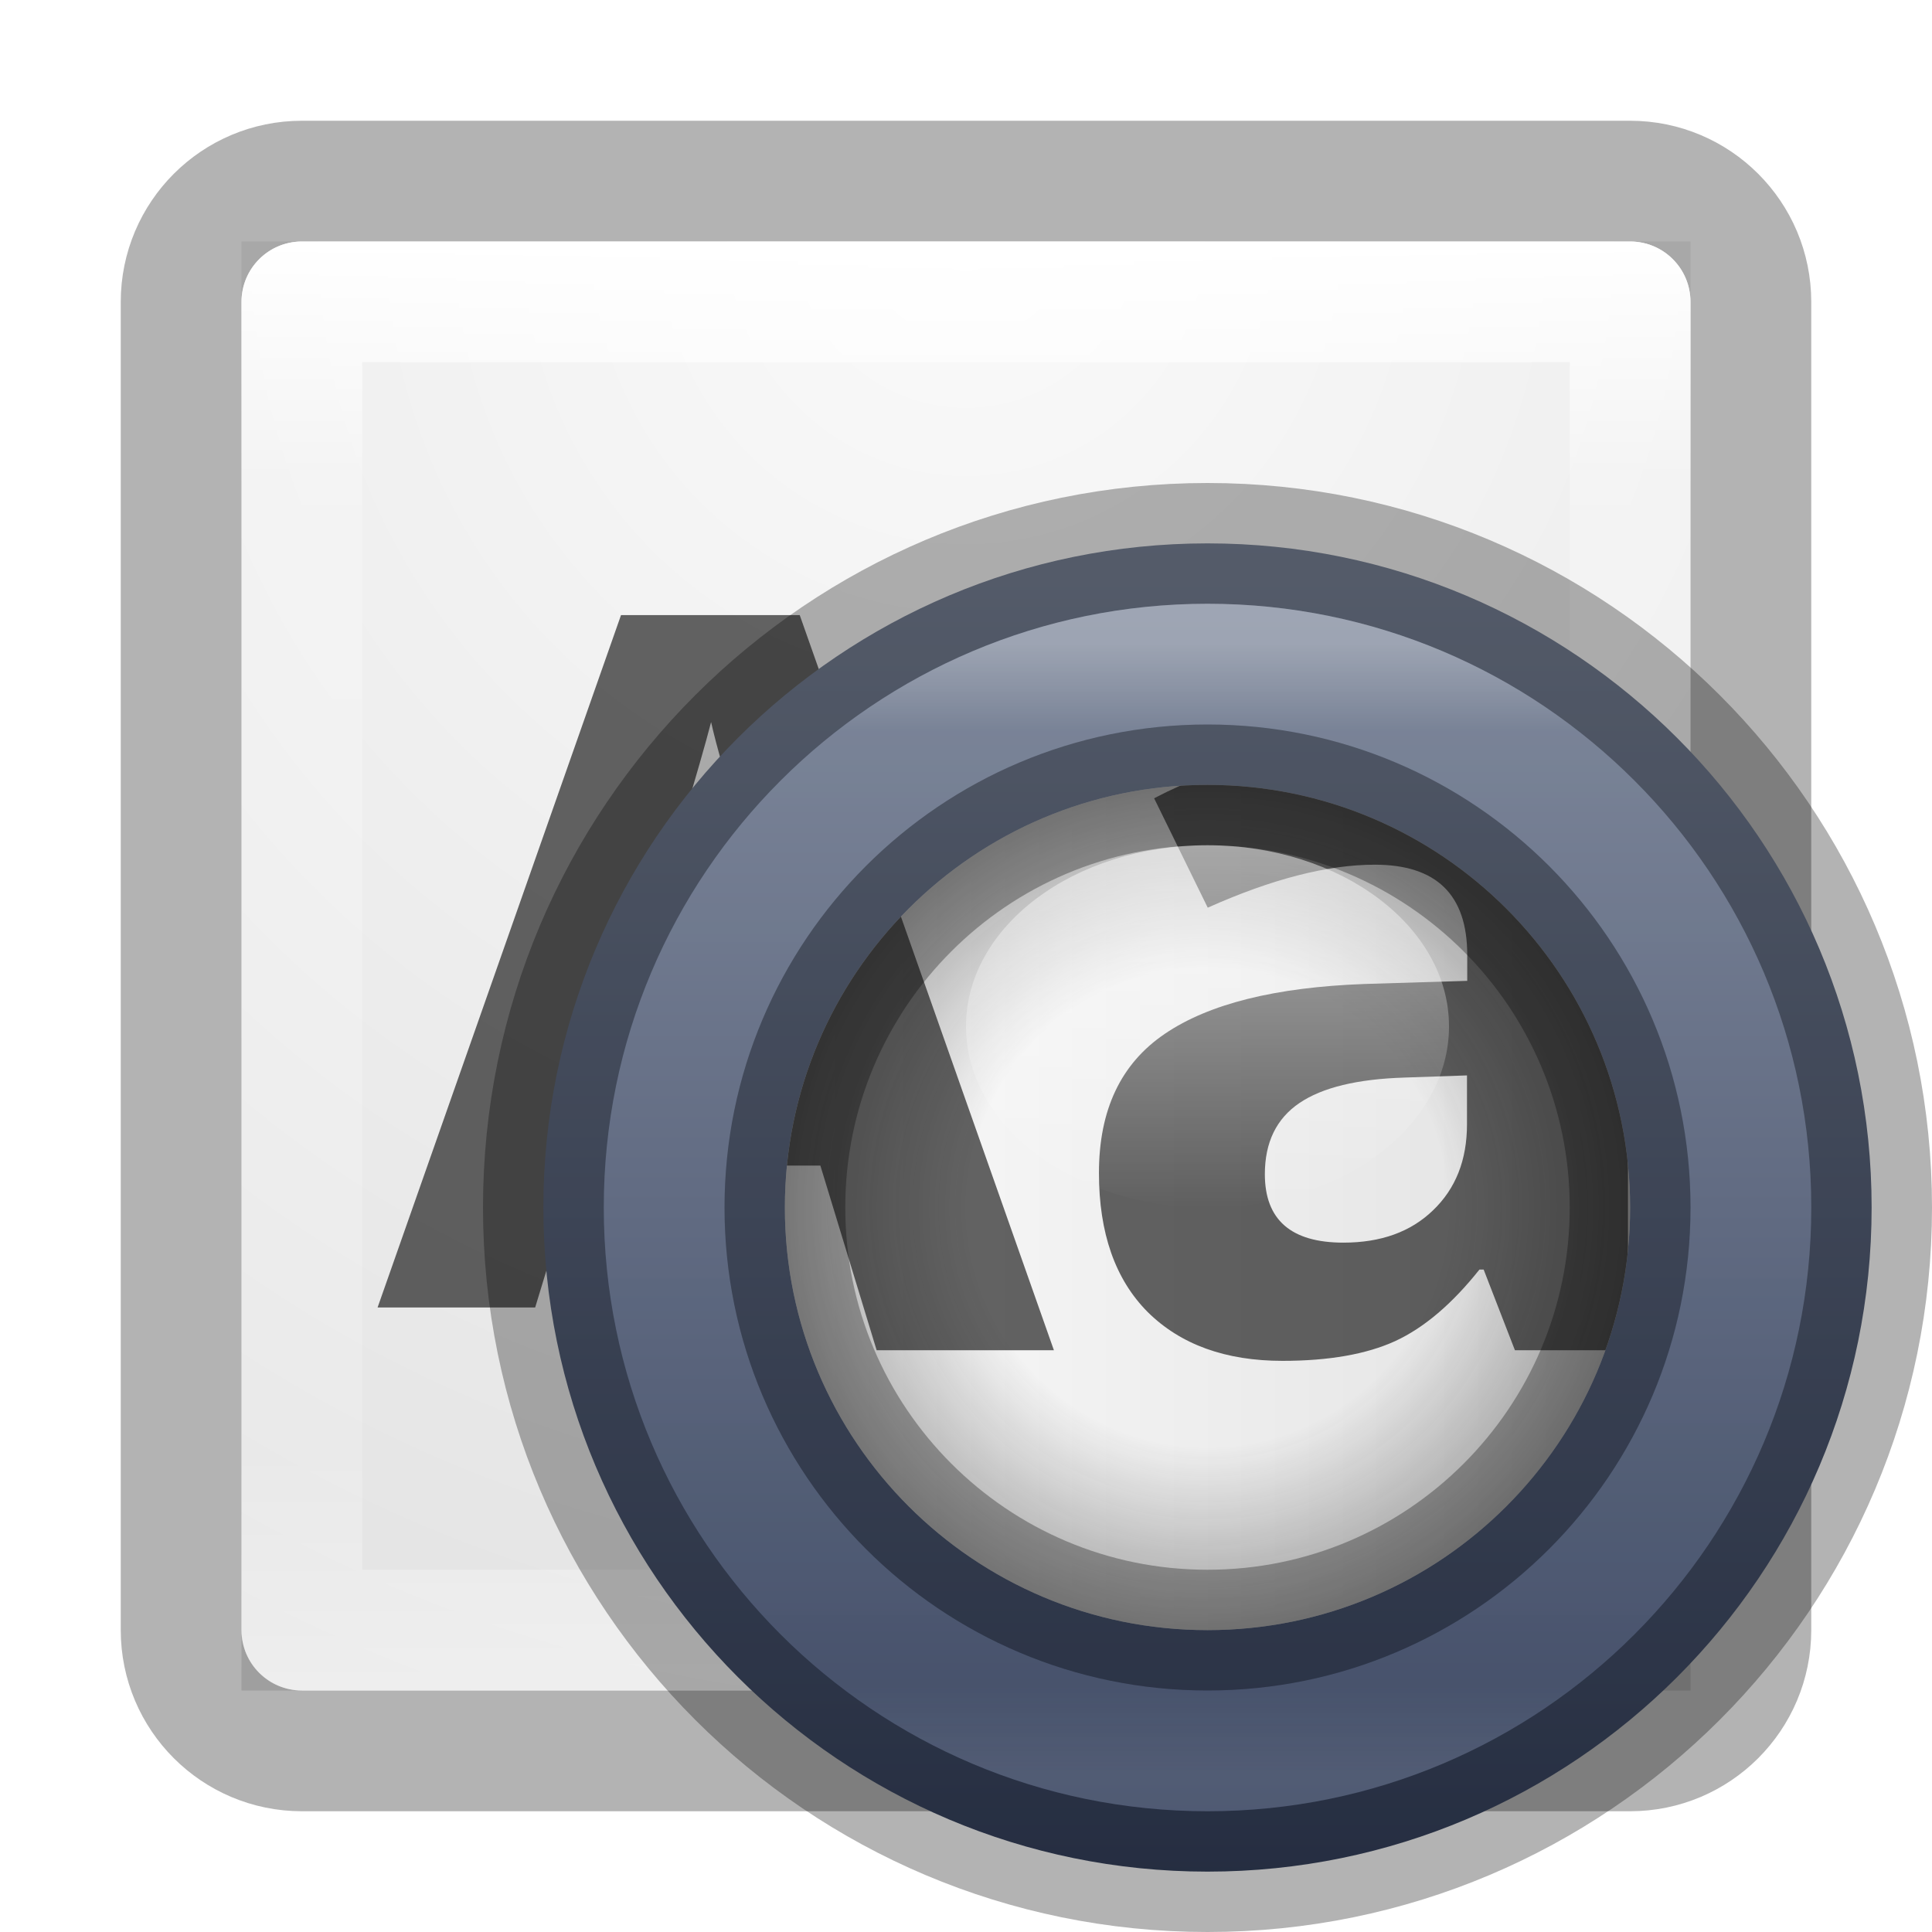
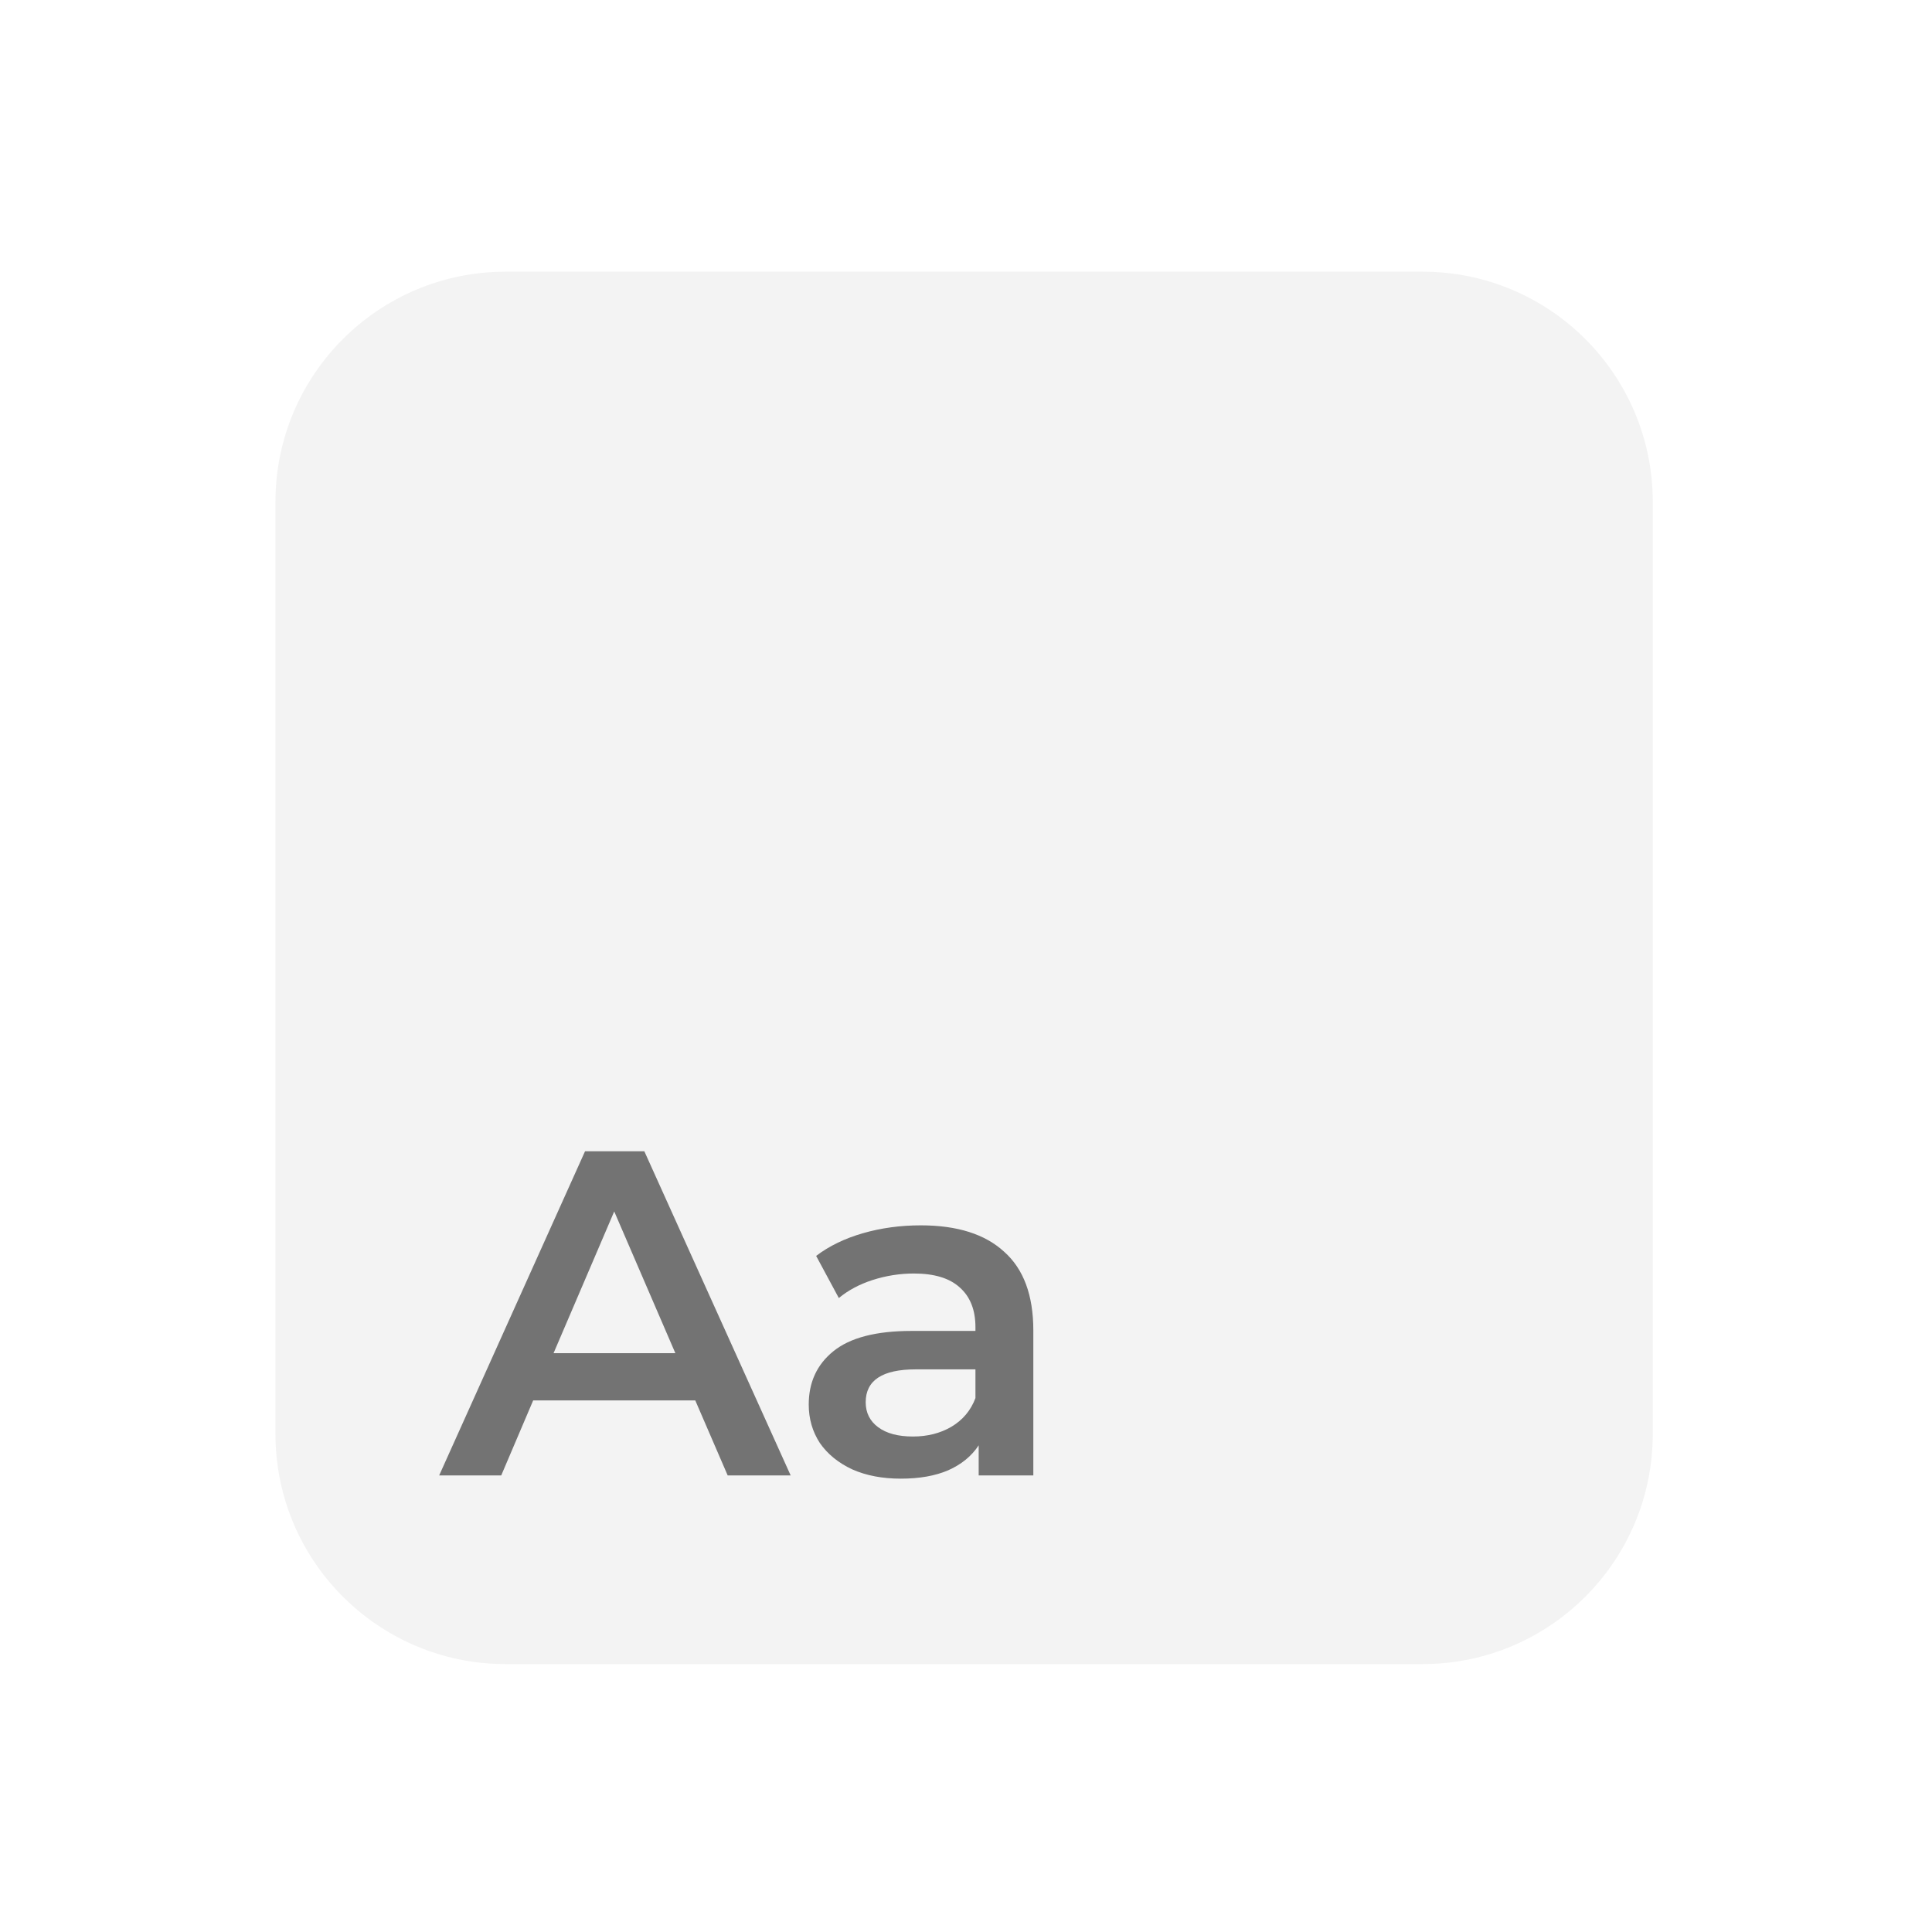
- <svg xmlns="http://www.w3.org/2000/svg" xmlns:xlink="http://www.w3.org/1999/xlink" version="1.1" width="16" height="16" id="svg7567">
-   <defs id="defs7569">
-     <linearGradient id="linearGradient4632-92-3-0-8-1-7">
-       <stop id="stop4634-68-8-0-2-9-4" style="stop-color:#fafafa;stop-opacity:1" offset="0" />
-       <stop id="stop4636-8-21-7-1-4-0" style="stop-color:#e1e1e1;stop-opacity:1" offset="1" />
-     </linearGradient>
-     <linearGradient x1="16.326" y1="19.877" x2="16.326" y2="43.471" id="linearGradient3159" xlink:href="#linearGradient4035" gradientUnits="userSpaceOnUse" gradientTransform="matrix(0.508619,0,0,0.508619,-0.3036311,-8.110071)" />
-     <linearGradient id="linearGradient4035">
-       <stop id="stop4037" style="stop-color:#ffffff;stop-opacity:1" offset="0" />
-       <stop id="stop4039" style="stop-color:#ffffff;stop-opacity:0.235" offset="0.167" />
-       <stop id="stop4041" style="stop-color:#ffffff;stop-opacity:0.157" offset="0.833" />
-       <stop id="stop4043" style="stop-color:#ffffff;stop-opacity:0.392" offset="1" />
-     </linearGradient>
-     <radialGradient cx="32" cy="4.342" r="27.5" fx="32" fy="4.342" id="radialGradient7600" xlink:href="#linearGradient4632-92-3-0-8-1-7" gradientUnits="userSpaceOnUse" gradientTransform="matrix(0,0.5134081,-0.513408,0,10.22917,-14.46352)" />
-     <linearGradient id="linearGradient12739">
-       <stop id="stop12741" style="stop-color:#ffffff;stop-opacity:1" offset="0" />
-       <stop id="stop12743" style="stop-color:#ffffff;stop-opacity:0" offset="1" />
-     </linearGradient>
-     <radialGradient cx="51.91" cy="38.188" r="27.5" fx="51.91" fy="38.188" id="radialGradient4973" xlink:href="#linearGradient12727" gradientUnits="userSpaceOnUse" gradientTransform="matrix(0,0.1339713,-0.1339713,0,15.11609,3.0452)" spreadMethod="pad" />
-     <linearGradient id="linearGradient12727">
-       <stop id="stop12729" style="stop-color:#181818;stop-opacity:0" offset="0" />
-       <stop id="stop12745" style="stop-color:#181818;stop-opacity:0" offset="0.538" />
-       <stop id="stop12731" style="stop-color:#181818;stop-opacity:1" offset="1" />
-     </linearGradient>
-     <linearGradient x1="30.5" y1="30" x2="49.5" y2="30" id="linearGradient4975" xlink:href="#linearGradient4632-92-3-0-8-1-7-6" gradientUnits="userSpaceOnUse" gradientTransform="matrix(0.3684211,0,0,0.3684211,-4.736854,-1.053)" />
-     <linearGradient id="linearGradient4632-92-3-0-8-1-7-6">
-       <stop id="stop4634-68-8-0-2-9-4-8" style="stop-color:#fafafa;stop-opacity:1" offset="0" />
-       <stop id="stop4636-8-21-7-1-4-0-7" style="stop-color:#e1e1e1;stop-opacity:1" offset="1" />
-     </linearGradient>
-     <linearGradient x1="33.244" y1="42.379" x2="66.732" y2="42.379" id="linearGradient4977" xlink:href="#linearGradient3878" gradientUnits="userSpaceOnUse" gradientTransform="matrix(0,0.2795031,-0.2795031,0,21.84701,-3.9718)" />
-     <linearGradient id="linearGradient3878">
-       <stop id="stop3880" style="stop-color:#ffffff;stop-opacity:1" offset="0" />
-       <stop id="stop3882" style="stop-color:#ffffff;stop-opacity:0.235" offset="0.077" />
-       <stop id="stop3884" style="stop-color:#ffffff;stop-opacity:0.157" offset="0.923" />
-       <stop id="stop3886" style="stop-color:#ffffff;stop-opacity:0.392" offset="1" />
-     </linearGradient>
-     <linearGradient x1="79.457" y1="22.857" x2="79.457" y2="50.057" id="linearGradient4985" xlink:href="#linearGradient4220-7" gradientUnits="userSpaceOnUse" gradientTransform="matrix(0.4193899,0,0,0.4193899,-23.32352,-5.2898)" />
-     <linearGradient id="linearGradient4220-7">
-       <stop id="stop4222-7" style="stop-color:#7a8498;stop-opacity:1" offset="0" />
-       <stop id="stop4224-0" style="stop-color:#34405c;stop-opacity:1" offset="1" />
-     </linearGradient>
-     <linearGradient x1="44.2" y1="1037.505" x2="53.8" y2="1037.505" id="linearGradient7826" xlink:href="#linearGradient12739" gradientUnits="userSpaceOnUse" gradientTransform="matrix(0.3125,0,0,0.3888889,-6.8127,-413.4742)" />
-     <clipPath id="clipPath7834">
-       <rect width="7" height="7" rx="25" ry="25" x="6.5" y="6.5" id="rect7836" style="color:#000000;fill:url(#linearGradient7838);fill-opacity:1;fill-rule:nonzero;stroke:none;stroke-width:1;marker:none;visibility:visible;display:inline;overflow:visible;enable-background:accumulate" />
-     </clipPath>
-     <linearGradient x1="30.5" y1="30" x2="49.5" y2="30" id="linearGradient7838" xlink:href="#linearGradient4632-92-3-0-8-1-7-6" gradientUnits="userSpaceOnUse" gradientTransform="matrix(0.3684211,0,0,0.3684211,-4.736854,-1.053)" />
-   </defs>
-   <g id="layer1">
-     <g id="g8134">
-       <rect width="12" height="12" x="2" y="2" id="rect5505-21-3-8-5-2" style="color:#000000;fill:url(#radialGradient7600);fill-opacity:1;fill-rule:nonzero;stroke:none;stroke-width:1;marker:none;visibility:visible;display:inline;overflow:visible;enable-background:accumulate" />
-       <rect width="13" height="13" rx="1" ry="1" x="1.5" y="1.5" id="rect3993" style="opacity:0.3;fill:none;stroke:#000000;stroke-width:1;stroke-opacity:1" />
-       <rect width="11" height="11" x="2.5" y="2.5" id="rect6741-5-0-2-3" style="fill:none;stroke:url(#linearGradient3159);stroke-width:1;stroke-linecap:round;stroke-linejoin:round;stroke-miterlimit:4;stroke-opacity:1;stroke-dasharray:none;stroke-dashoffset:0" />
-       <g id="text6626" style="font-size:8px;font-style:normal;font-variant:normal;font-weight:bold;font-stretch:normal;text-align:center;line-height:125%;letter-spacing:0px;word-spacing:0px;text-anchor:middle;opacity:0.6;fill:#000000;fill-opacity:1;stroke:none;font-family:Open Sans;-inkscape-font-specification:Open Sans Bold">
-         <path d="M 7.342,10.828 6.928,9.469 l -2.082,0 -0.414,1.359 -1.305,0 2.016,-5.734 1.48,0 2.023,5.734 -1.305,0 m -0.703,-2.375 C 6.256,7.221 6.04,6.525 5.99,6.363 5.943,6.202 5.91,6.074 5.889,5.98 5.803,6.314 5.557,7.138 5.15,8.453 l 1.488,0" id="path8049" />
-         <path d="m 12.041,10.828 -0.23,-0.594 -0.031,0 c -0.201,0.253 -0.408,0.428 -0.621,0.527 -0.211,0.096 -0.487,0.145 -0.828,0.145 -0.419,0 -0.75,-0.12 -0.992,-0.359 C 9.098,10.307 8.979,9.966 8.979,9.523 8.979,9.06 9.14,8.719 9.463,8.5 9.788,8.279 10.278,8.156 10.932,8.133 l 0.758,-0.023 0,-0.191 C 11.689,7.475 11.463,7.254 11.01,7.254 10.661,7.254 10.251,7.359 9.779,7.57 L 9.385,6.766 C 9.887,6.503 10.445,6.371 11.057,6.371 c 0.586,4.5e-6 1.035,0.128 1.348,0.383 0.312,0.255 0.469,0.643 0.469,1.164 l 0,2.91 -0.832,0 m -0.352,-2.023 -0.461,0.016 c -0.346,0.01 -0.604,0.073 -0.773,0.188 -0.169,0.115 -0.254,0.289 -0.254,0.523 -2e-6,0.336 0.193,0.504 0.578,0.504 0.276,10e-7 0.496,-0.079 0.66,-0.238 0.167,-0.159 0.25,-0.37 0.25,-0.633 l 0,-0.359" id="path8051" />
-       </g>
-       <path d="m 15.5,10 a 5.5,5.5 0 0 1 -11,0 5.5,5.5 0 1 1 11,0 z" id="path4218" style="color:#000000;fill:url(#linearGradient4985);fill-opacity:1;fill-rule:nonzero;stroke:none;stroke-width:0.791;marker:none;visibility:visible;display:inline;overflow:visible;enable-background:accumulate" />
-       <path d="m 15.5,10 a 5.5,5.5 0 0 1 -11,0 5.5,5.5 0 1 1 11,0 z" id="path7624" style="opacity:0.3;fill:none;stroke:#000000;stroke-width:1;stroke-miterlimit:4;stroke-opacity:1;stroke-dasharray:none" />
-       <path d="m 10.001,14.5 a 4.5,4.5 0 1 1 0,-9 4.5,4.5 0 0 1 0,9 z" id="path7681" style="opacity:0.3;fill:none;stroke:url(#linearGradient4977);stroke-width:1;stroke-miterlimit:4;stroke-opacity:1;stroke-dasharray:none" />
-       <rect width="7" height="7" rx="25" ry="25" x="6.5" y="6.5" id="rect8115" style="color:#000000;fill:url(#linearGradient4975);fill-opacity:1;fill-rule:nonzero;stroke:none;stroke-width:1;marker:none;visibility:visible;display:inline;overflow:visible;enable-background:accumulate" />
-       <g clip-path="url(#clipPath7834)" id="text7828" style="font-size:9px;font-style:normal;font-variant:normal;font-weight:bold;font-stretch:normal;text-align:center;line-height:125%;letter-spacing:0px;word-spacing:0px;text-anchor:middle;opacity:0.6;fill:#000000;fill-opacity:1;stroke:none;font-family:Open Sans;-inkscape-font-specification:Open Sans Bold">
-         <path d="m 7.26,11.182 -0.466,-1.529 -2.342,0 -0.466,1.529 -1.468,0 2.268,-6.451 1.666,0 2.276,6.451 -1.468,0 M 6.469,8.51 C 6.038,7.124 5.795,6.34 5.739,6.159 5.686,5.977 5.648,5.834 5.625,5.728 5.528,6.103 5.251,7.03 4.794,8.51 l 1.674,0" id="path8044" />
-         <path d="m 12.546,11.182 -0.259,-0.668 -0.035,0 c -0.226,0.284 -0.458,0.482 -0.699,0.593 -0.237,0.108 -0.548,0.163 -0.932,0.163 -0.472,0 -0.844,-0.135 -1.116,-0.404 C 9.236,10.596 9.101,10.212 9.101,9.714 9.101,9.192 9.282,8.809 9.646,8.562 10.012,8.313 10.563,8.176 11.298,8.149 l 0.853,-0.026 0,-0.215 c -4e-6,-0.498 -0.255,-0.747 -0.765,-0.747 -0.393,4.1e-6 -0.854,0.119 -1.384,0.356 L 9.558,6.611 C 10.123,6.315 10.75,6.167 11.439,6.167 c 0.659,5e-6 1.165,0.144 1.516,0.431 0.352,0.287 0.527,0.724 0.527,1.31 l 0,3.274 -0.936,0 m -0.396,-2.276 -0.519,0.018 c -0.39,0.012 -0.68,0.082 -0.87,0.211 -0.19,0.129 -0.286,0.325 -0.286,0.589 -1e-6,0.378 0.217,0.567 0.65,0.567 0.311,1e-6 0.558,-0.089 0.743,-0.268 0.187,-0.179 0.281,-0.416 0.281,-0.712 l 0,-0.404" id="path8046" />
-       </g>
-       <rect width="7" height="7" rx="25" ry="25" x="6.5" y="6.5" id="rect12723" style="opacity:0.4;color:#000000;fill:url(#radialGradient4973);fill-opacity:1;fill-rule:nonzero;stroke:none;stroke-width:1;marker:none;visibility:visible;display:inline;overflow:visible;enable-background:accumulate" />
-       <path d="m 13.5,10 a 3.5,3.5 0 0 1 -7,0 3.5,3.5 0 1 1 7,0 z" id="path8113" style="opacity:0.3;fill:none;stroke:#000000;stroke-width:1;stroke-miterlimit:4;stroke-opacity:1;stroke-dasharray:none" />
-       <rect width="3" height="4" rx="25" ry="25" x="7" y="-12" transform="matrix(0,1,-1,0,0,0)" id="rect12733" style="opacity:0.5;color:#000000;fill:url(#linearGradient7826);fill-opacity:1;fill-rule:nonzero;stroke:none;stroke-width:1;marker:none;visibility:visible;display:inline;overflow:visible;enable-background:accumulate" />
-     </g>
-   </g>
+ <svg xmlns="http://www.w3.org/2000/svg" width="512" height="512" viewBox="0 0 512 512" fill="none">
+   <rect x="73" y="72" width="365" height="369" rx="61" fill="#F3F3F3" />
+   <path d="M184.252 371.119H141.299L132.831 391H116.386L155.044 305.094H170.753L209.533 391H192.843L184.252 371.119ZM178.975 358.601L162.776 321.048L146.699 358.601H178.975ZM244.022 324.729C253.676 324.729 261.039 327.061 266.112 331.725C271.266 336.306 273.843 343.261 273.843 352.588V391H259.362V383.023C257.48 385.887 254.78 388.096 251.262 389.65C247.826 391.123 243.653 391.859 238.745 391.859C233.836 391.859 229.54 391.041 225.859 389.405C222.177 387.686 219.313 385.355 217.268 382.409C215.304 379.382 214.323 375.987 214.323 372.223C214.323 366.333 216.491 361.628 220.827 358.11C225.245 354.51 232.158 352.71 241.567 352.71H258.503V351.728C258.503 347.147 257.112 343.629 254.33 341.174C251.631 338.72 247.581 337.493 242.181 337.493C238.499 337.493 234.858 338.065 231.258 339.211C227.74 340.356 224.754 341.952 222.3 343.997L216.286 332.829C219.722 330.211 223.854 328.206 228.681 326.816C233.508 325.425 238.622 324.729 244.022 324.729ZM241.935 380.691C245.781 380.691 249.176 379.832 252.121 378.114C255.149 376.314 257.276 373.778 258.503 370.505V362.896H242.672C233.836 362.896 229.418 365.801 229.418 371.61C229.418 374.391 230.522 376.6 232.731 378.237C234.94 379.873 238.008 380.691 241.935 380.691Z" fill="#737373" />
</svg>
